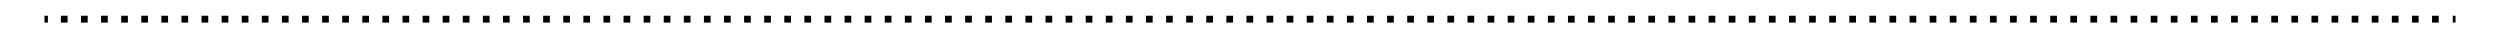
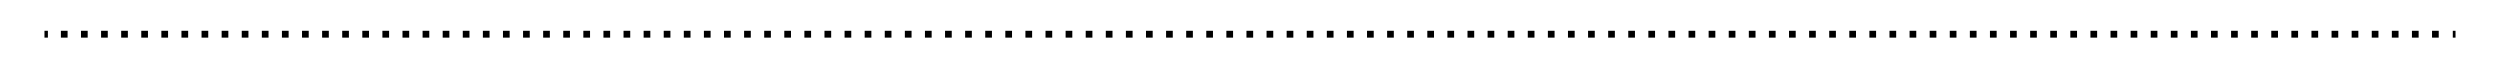
- <svg xmlns="http://www.w3.org/2000/svg" version="1.1" id="Layer_1" x="0px" y="0px" width="365.4px" height="5.5px" viewBox="0 0 365.4 5.5" style="enable-background:new 0 0 365.4 5.5;" xml:space="preserve">
+ <svg xmlns="http://www.w3.org/2000/svg" version="1.1" id="Layer_1" x="0px" y="0px" width="365.4px" height="10px" viewBox="0 0 365.4 10" style="enable-background:new 0 0 365.4 10;" xml:space="preserve">
  <style type="text/css">
	.st0{fill:none;stroke:#000000;stroke-miterlimit:10;}
	.st1{fill:none;stroke:#000000;stroke-miterlimit:10;stroke-dasharray:0.979,1.958;}
</style>
  <g>
    <g>
-       <line class="st0" x1="6.5" y1="2.8" x2="7" y2="2.8" />
-       <line class="st1" x1="8.9" y1="2.8" x2="357.5" y2="2.8" />
-       <line class="st0" x1="358.5" y1="2.8" x2="358.9" y2="2.8" />
+       <line class="st0" x1="6.5" y1="5" x2="7" y2="5" />
+       <line class="st1" x1="8.9" y1="5" x2="357.5" y2="5" />
+       <line class="st0" x1="358.5" y1="5" x2="358.9" y2="5" />
    </g>
  </g>
  <g>
</g>
  <g>
</g>
  <g>
</g>
  <g>
</g>
  <g>
</g>
  <g>
</g>
</svg>
